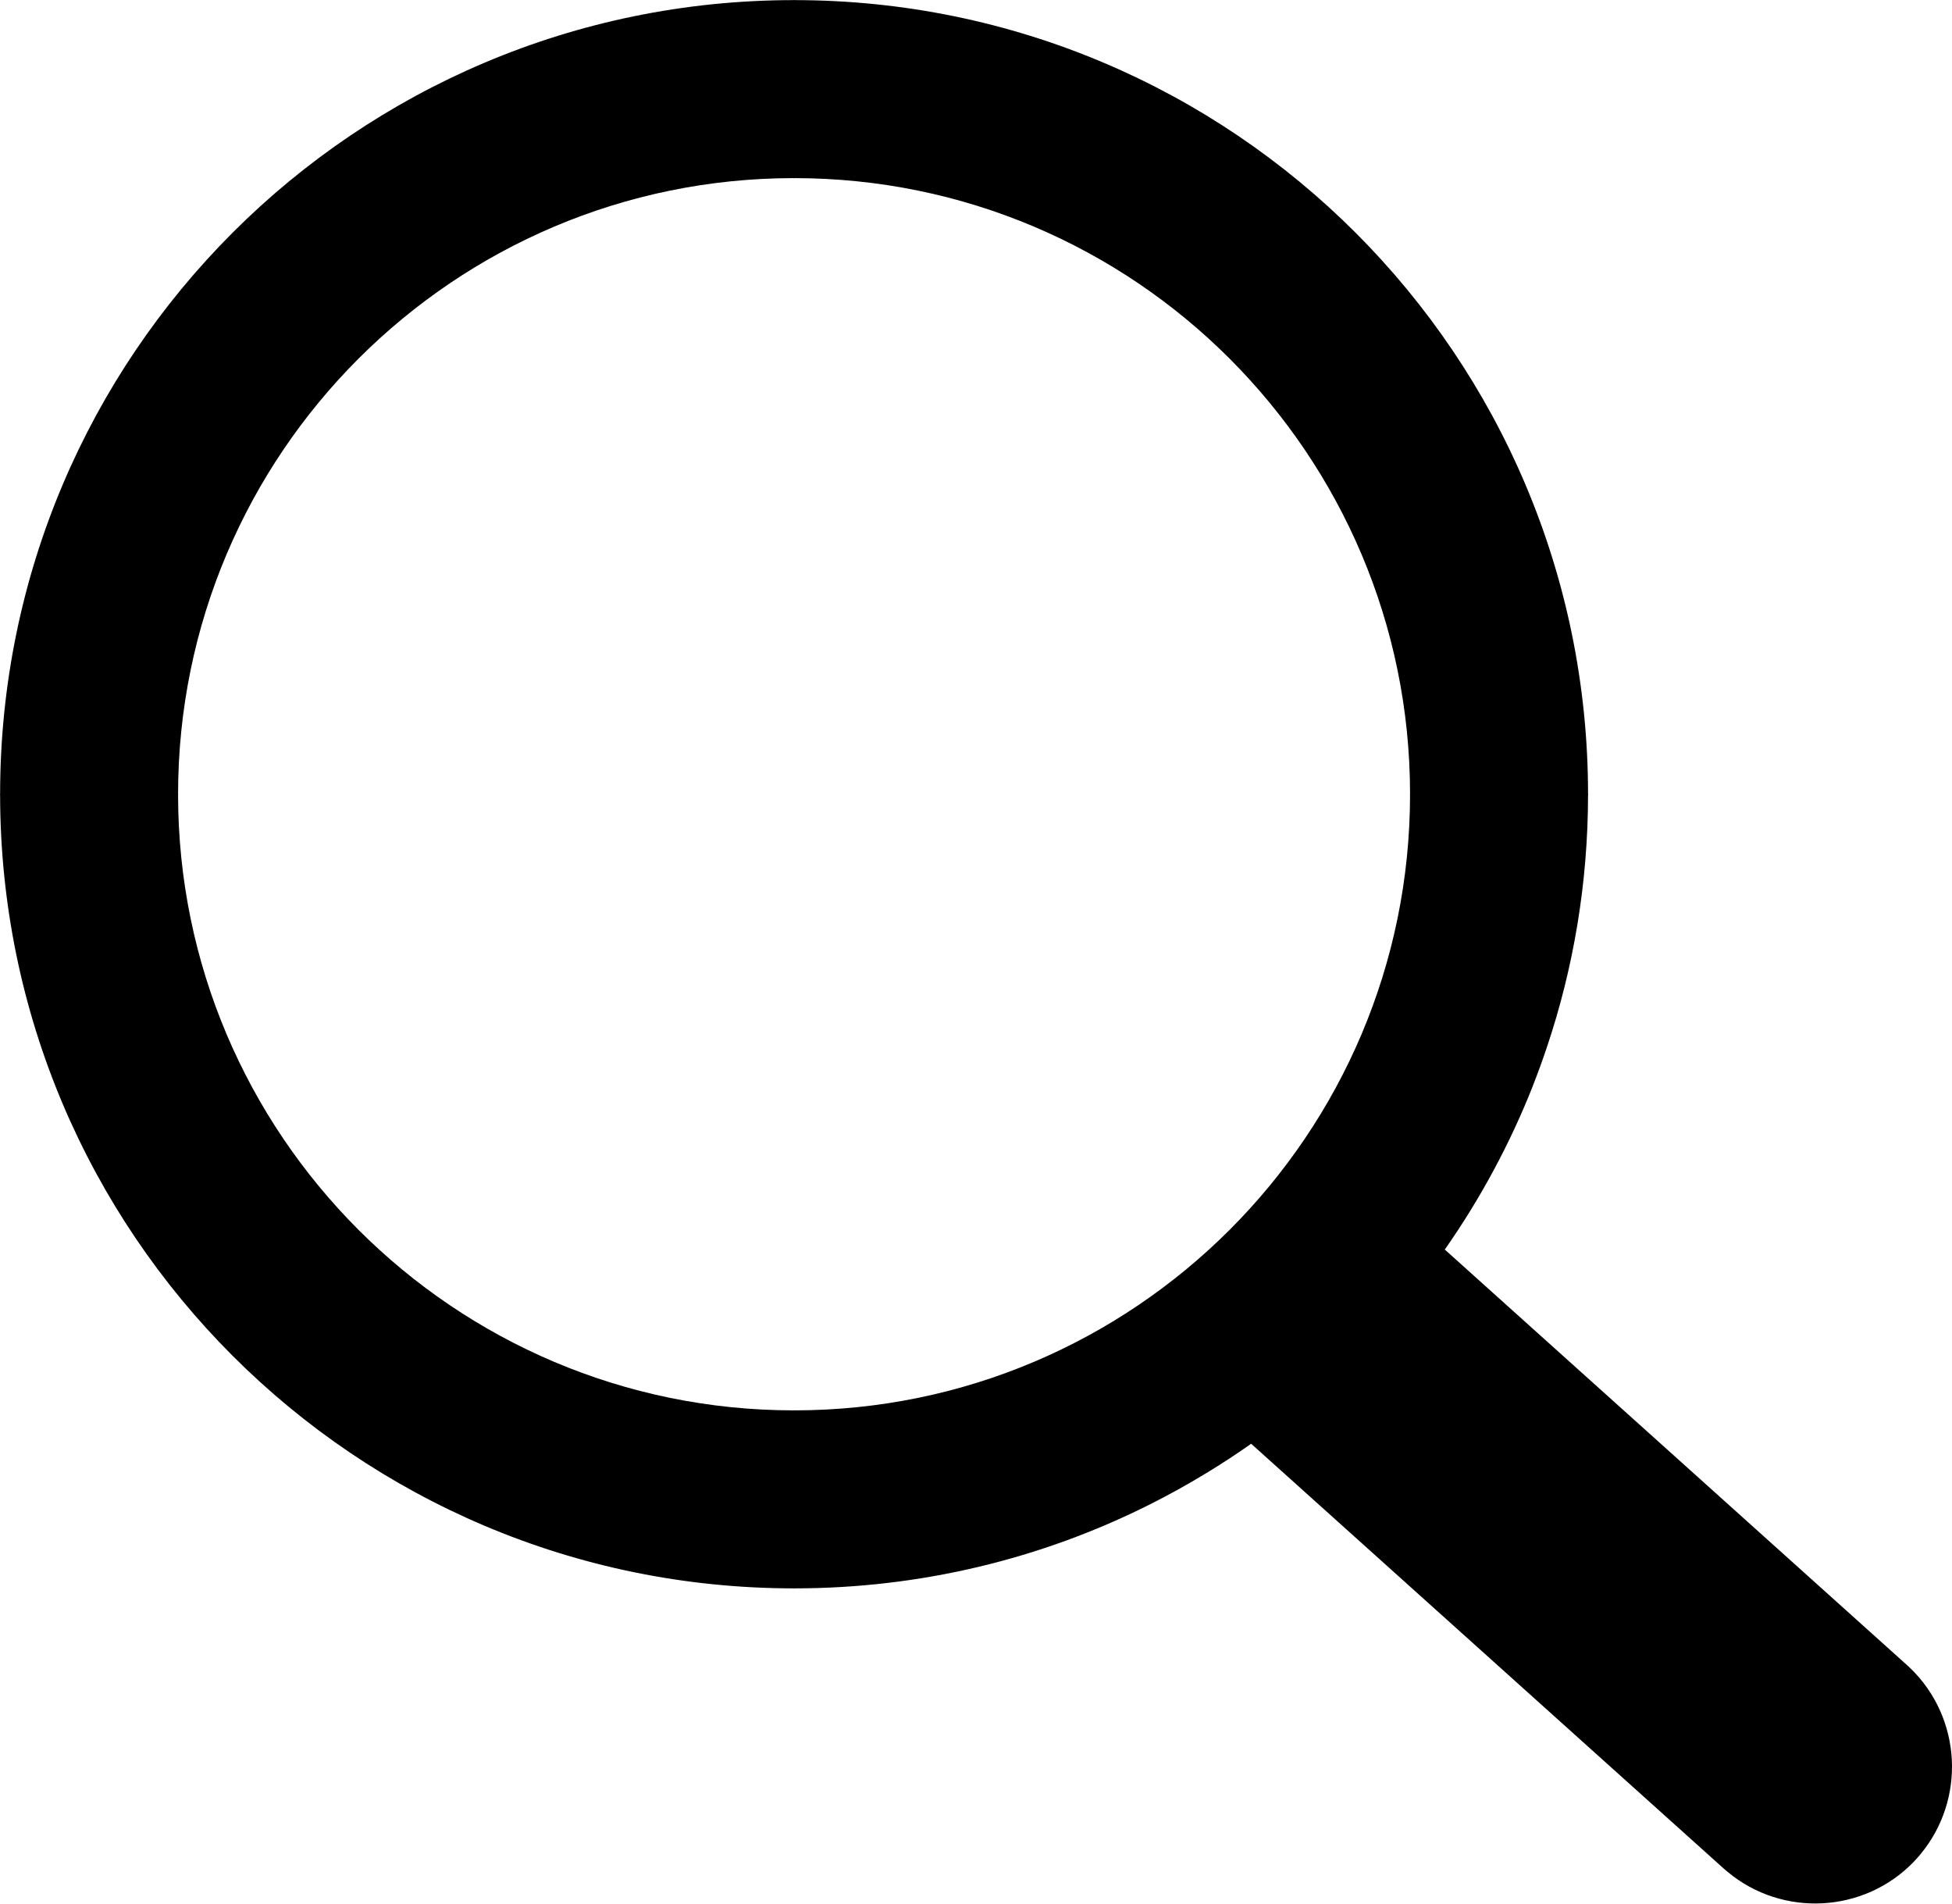
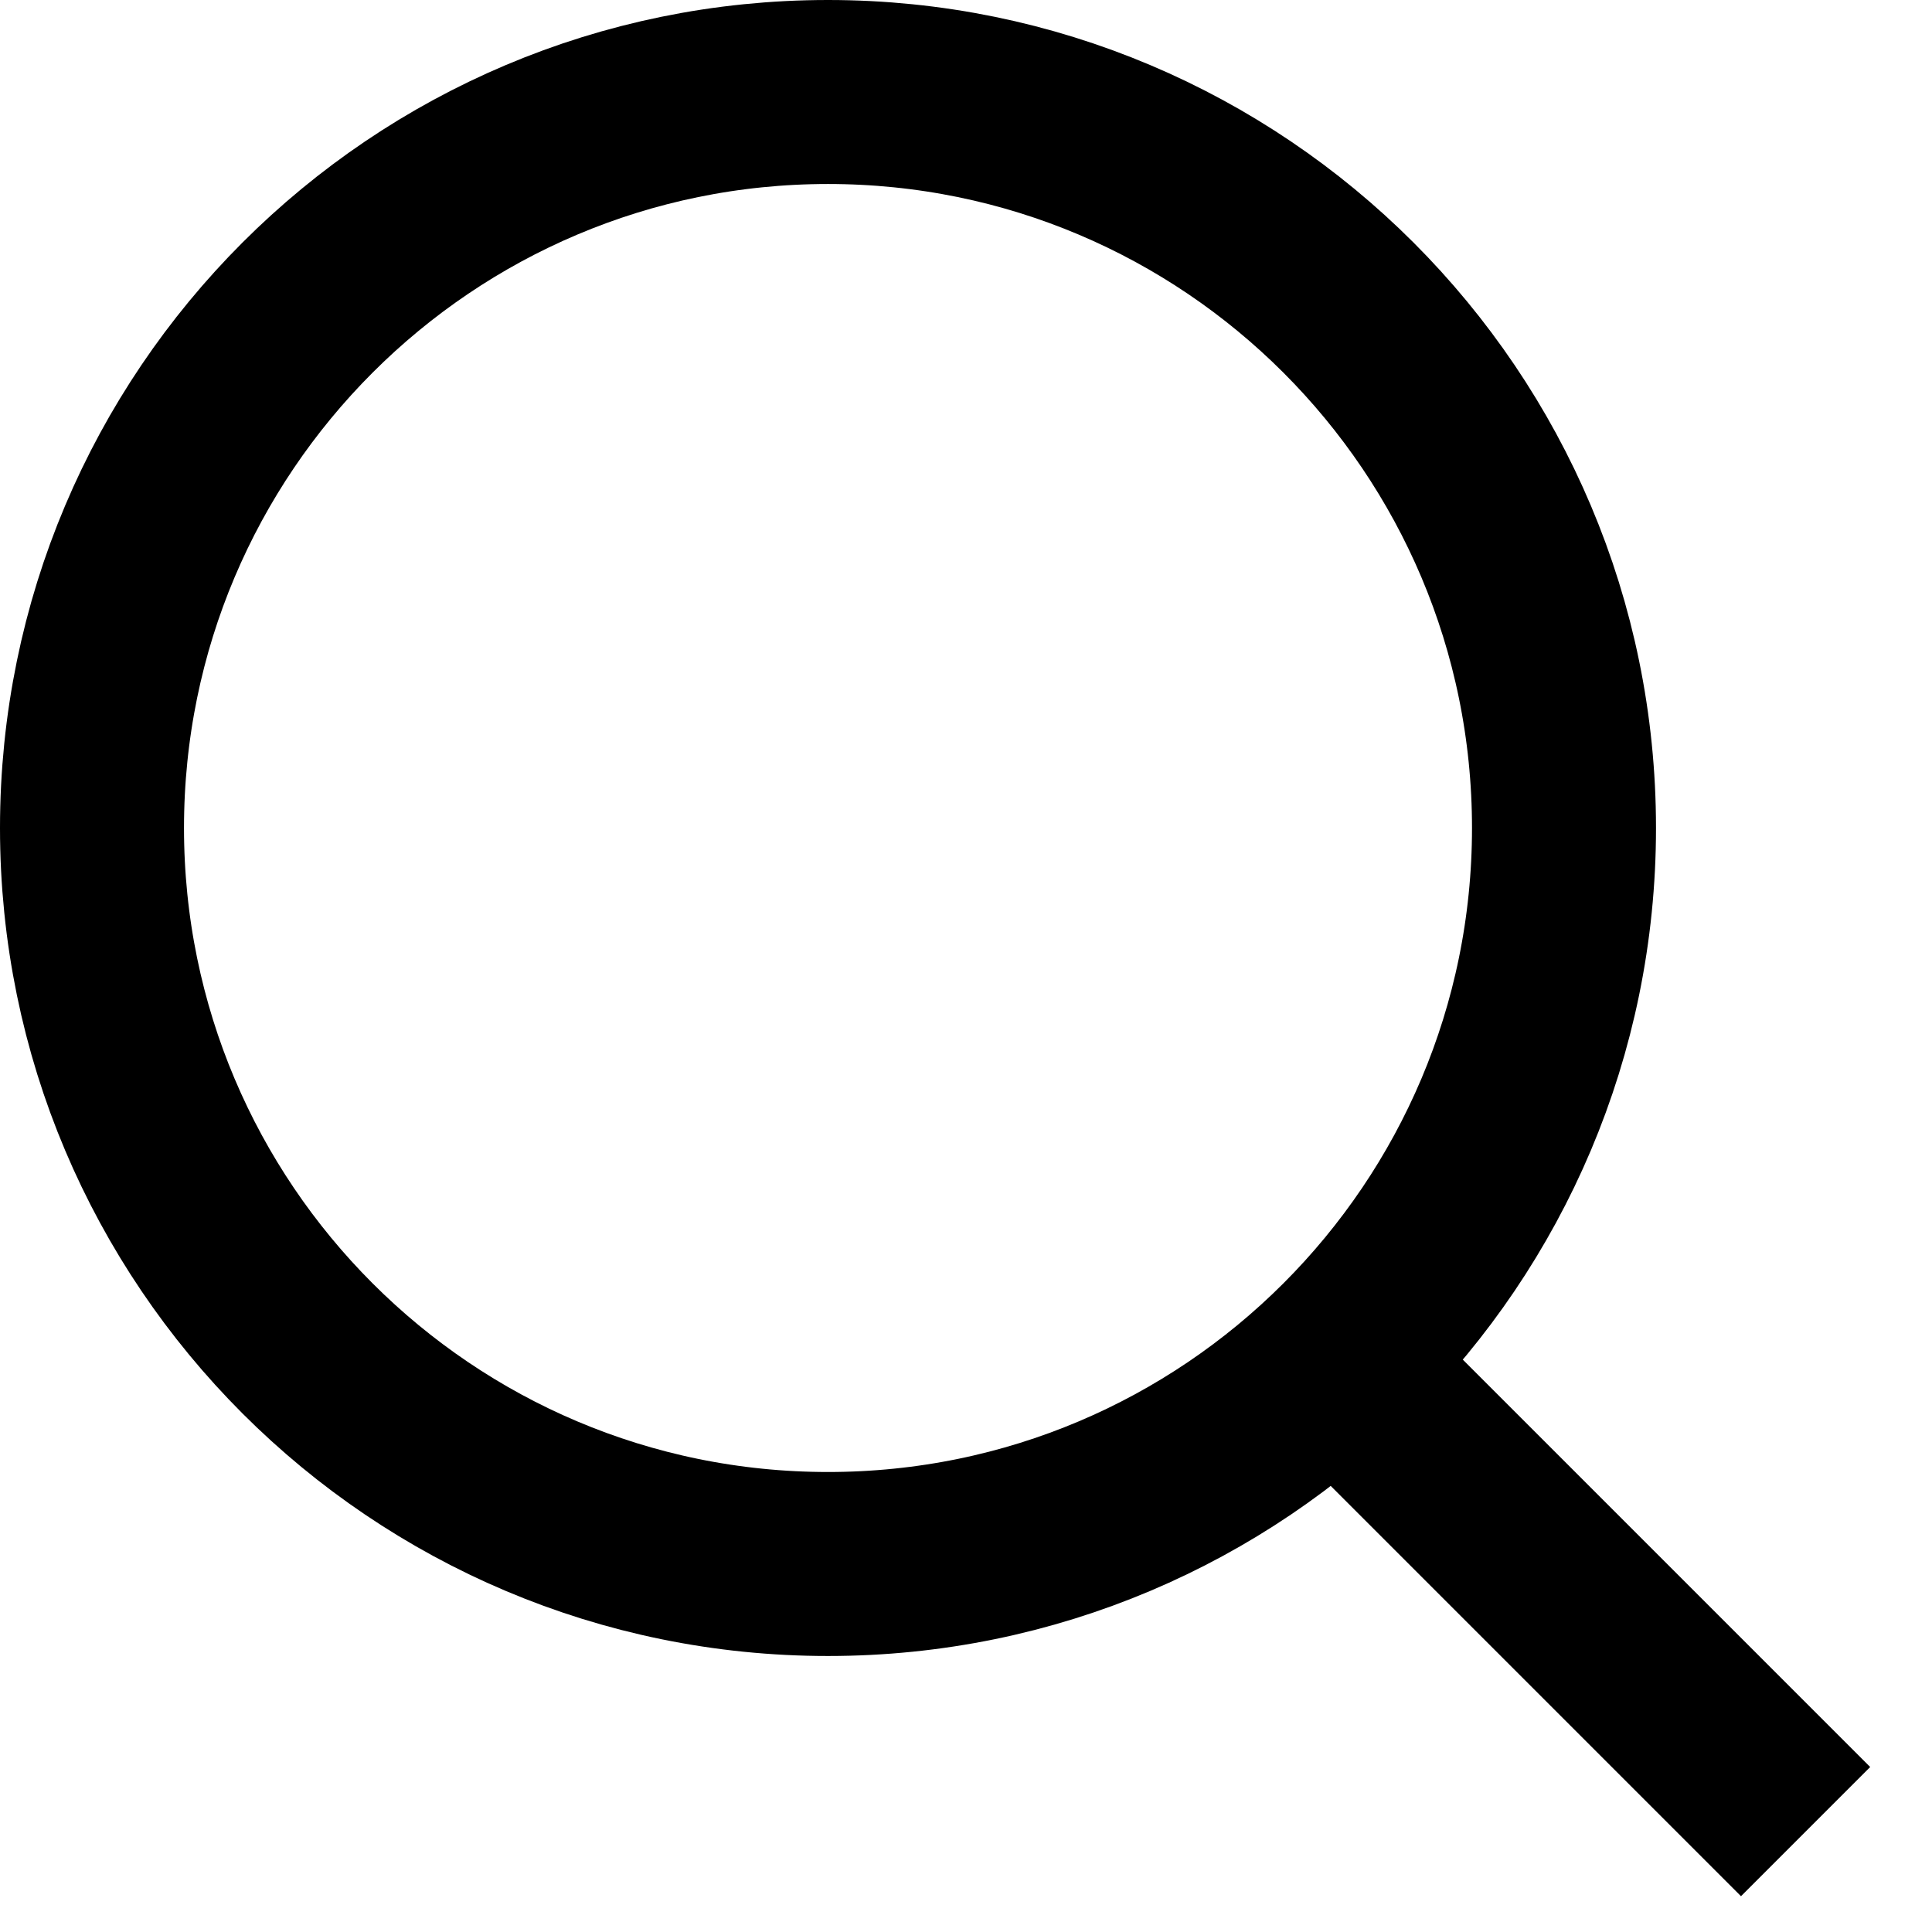
- <svg xmlns="http://www.w3.org/2000/svg" version="1.1" id="Layer_1" x="0px" y="0px" width="122.879px" height="119.799px" viewBox="0 0 122.879 119.799" enable-background="new 0 0 122.879 119.799" xml:space="preserve">
-   <g>
-     <path d="M49.988,0h0.016v0.007C63.803,0.011,76.298,5.608,85.34,14.652c9.027,9.031,14.619,21.515,14.628,35.303h0.007v0.033v0.04 h-0.007c-0.005,5.557-0.917,10.905-2.594,15.892c-0.281,0.837-0.575,1.641-0.877,2.409v0.007c-1.446,3.66-3.315,7.12-5.547,10.307 l29.082,26.139l0.018,0.016l0.157,0.146l0.011,0.011c1.642,1.563,2.536,3.656,2.649,5.78c0.11,2.1-0.543,4.248-1.979,5.971 l-0.011,0.016l-0.175,0.203l-0.035,0.035l-0.146,0.16l-0.016,0.021c-1.565,1.642-3.654,2.534-5.78,2.646 c-2.097,0.111-4.247-0.54-5.971-1.978l-0.015-0.011l-0.204-0.175l-0.029-0.024L78.761,90.865c-0.88,0.62-1.778,1.209-2.687,1.765 c-1.233,0.755-2.51,1.466-3.813,2.115c-6.699,3.342-14.269,5.222-22.272,5.222v0.007h-0.016v-0.007 c-13.799-0.004-26.296-5.601-35.338-14.645C5.605,76.291,0.016,63.805,0.007,50.021H0v-0.033v-0.016h0.007 c0.004-13.799,5.601-26.296,14.645-35.338C23.683,5.608,36.167,0.016,49.955,0.007V0H49.988L49.988,0z M50.004,11.21v0.007h-0.016 h-0.033V11.21c-10.686,0.007-20.372,4.35-27.384,11.359C15.56,29.578,11.213,39.274,11.21,49.973h0.007v0.016v0.033H11.21 c0.007,10.686,4.347,20.367,11.359,27.381c7.009,7.012,16.705,11.359,27.403,11.361v-0.007h0.016h0.033v0.007 c10.686-0.007,20.368-4.348,27.382-11.359c7.011-7.009,11.358-16.702,11.36-27.4h-0.006v-0.016v-0.033h0.006 c-0.006-10.686-4.35-20.372-11.358-27.384C70.396,15.56,60.703,11.213,50.004,11.21L50.004,11.21z" />
-   </g>
+ <svg xmlns="http://www.w3.org/2000/svg" aria-hidden="true" focusable="false" role="presentation" width="21" height="21" viewBox="0 0 21 21" fill="none">
+   <circle cx="9" cy="9" r="8" stroke="black" stroke-width="2" />
+   <rect x="14.219" y="15.906" width="1.986" height="6.654" fill="black" transform="rotate(-45 14.2188 15.9062)" />
</svg>
